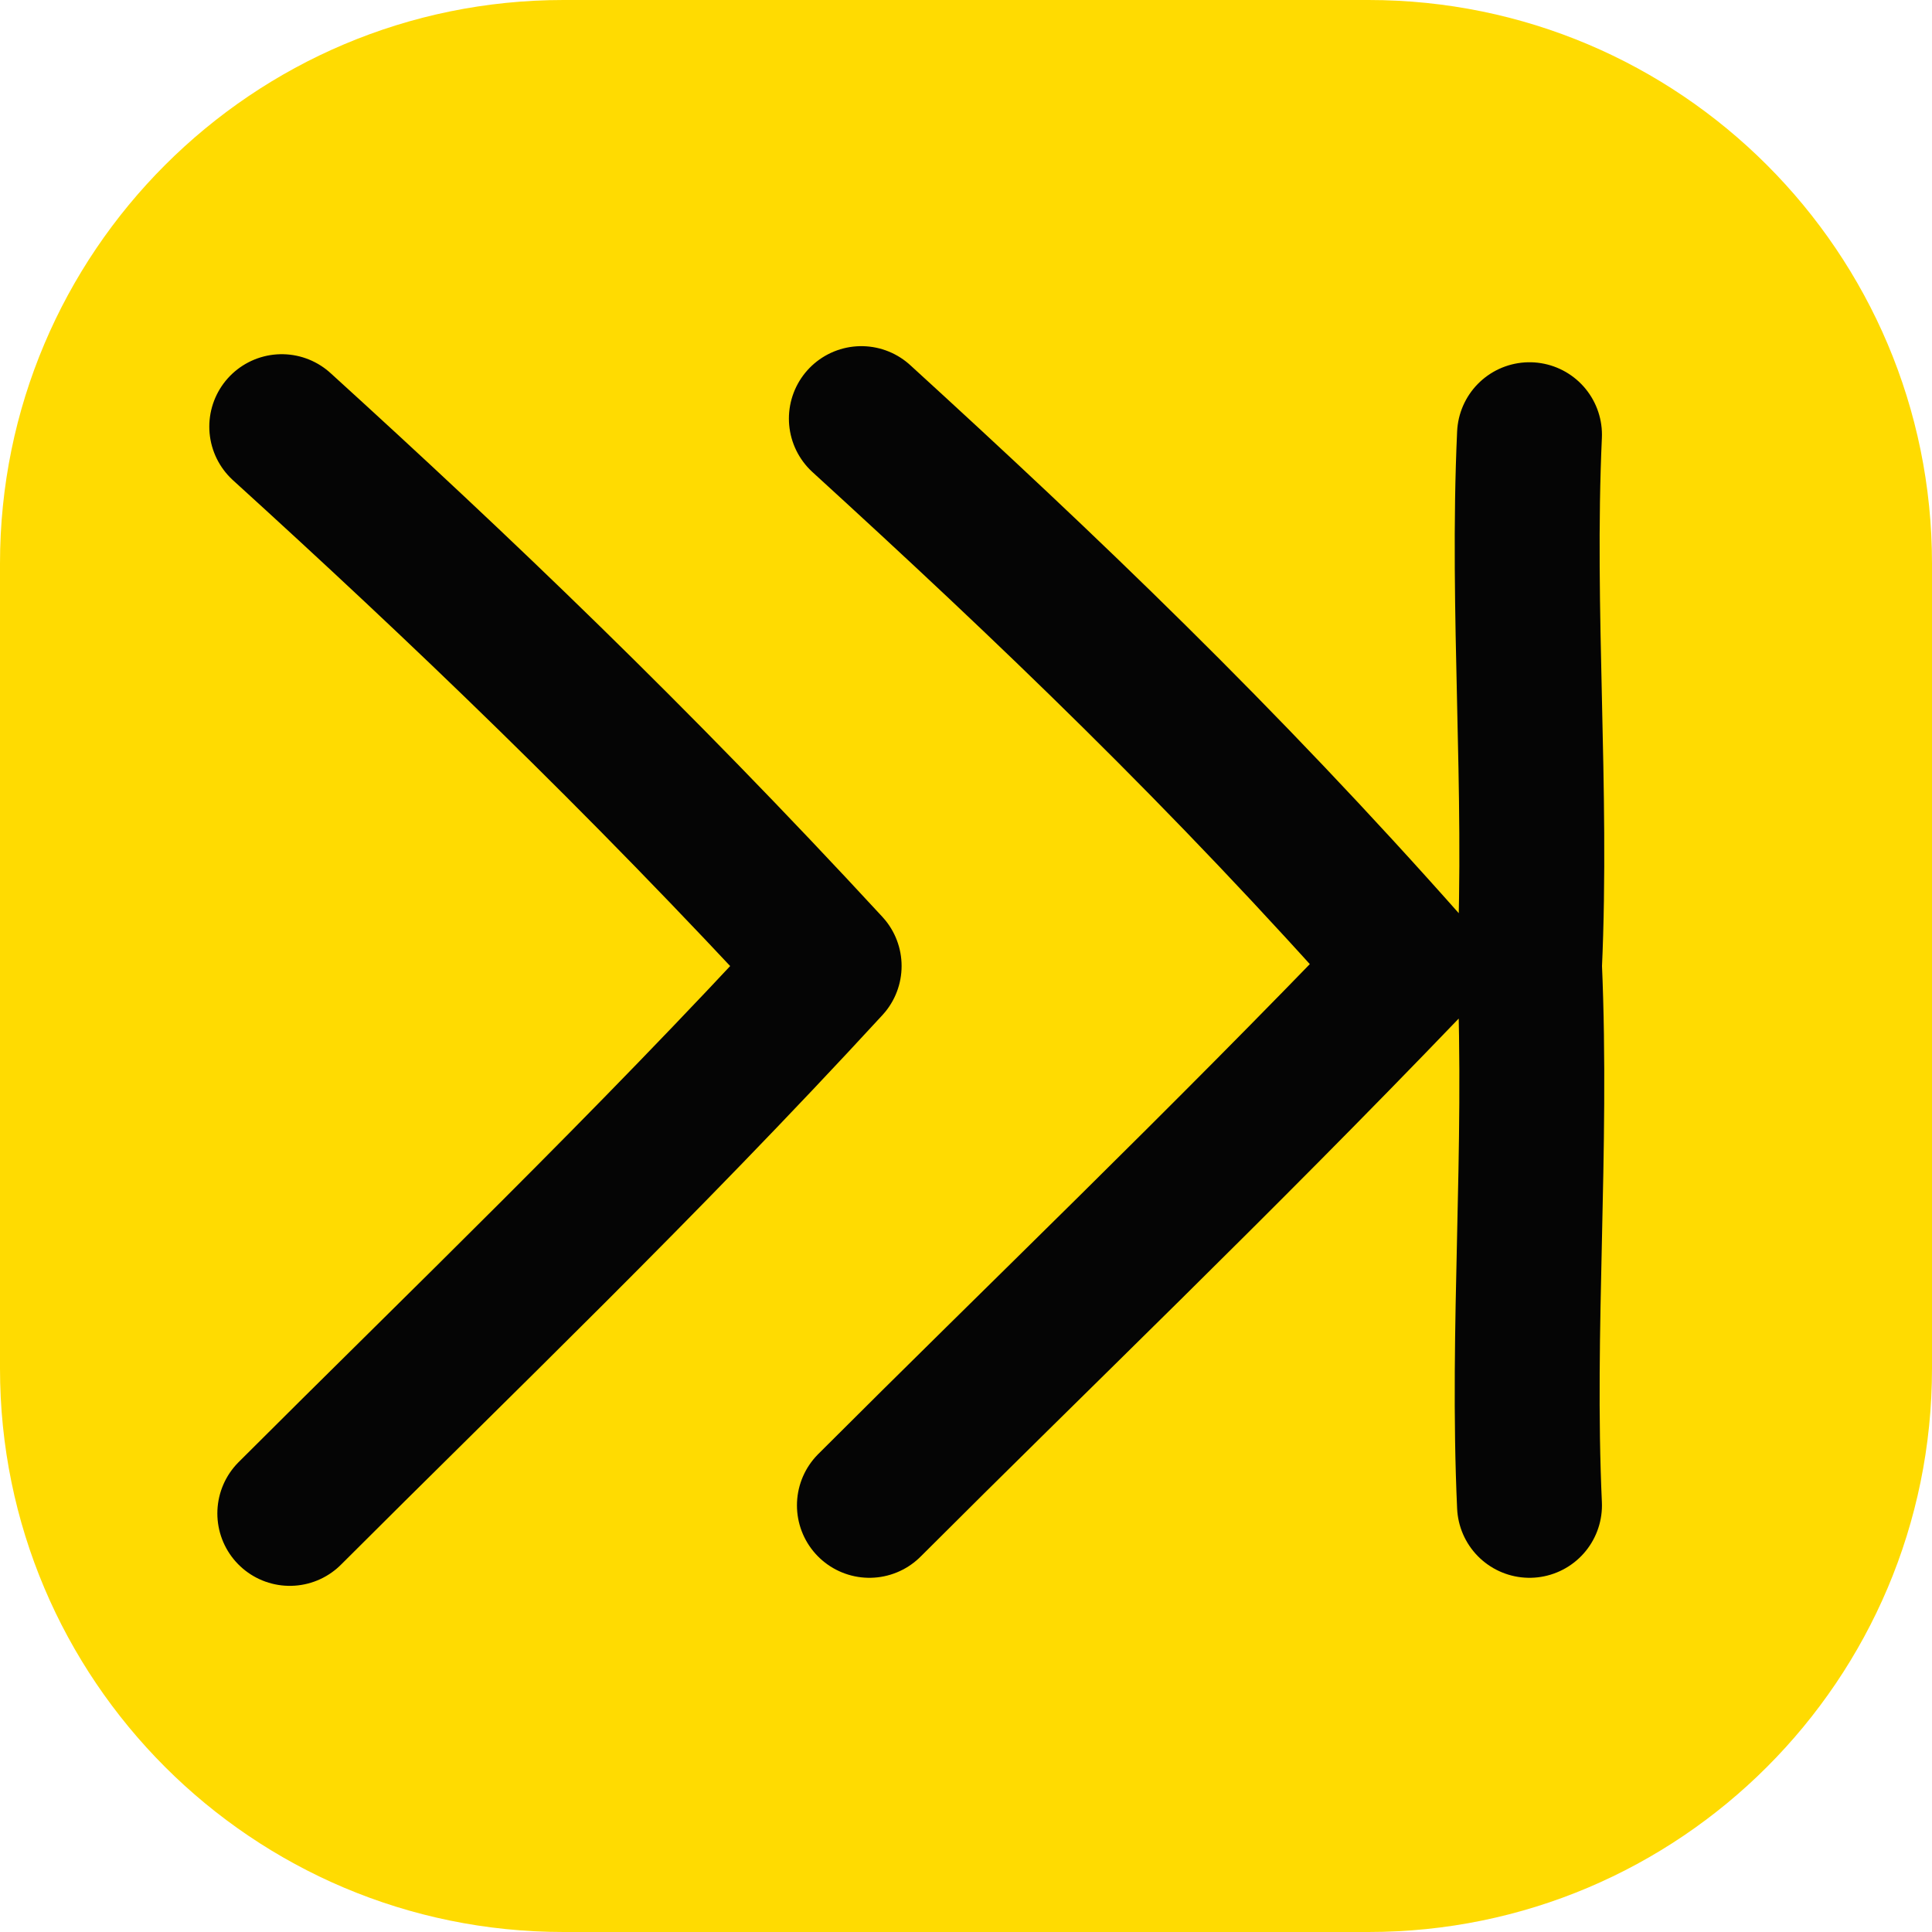
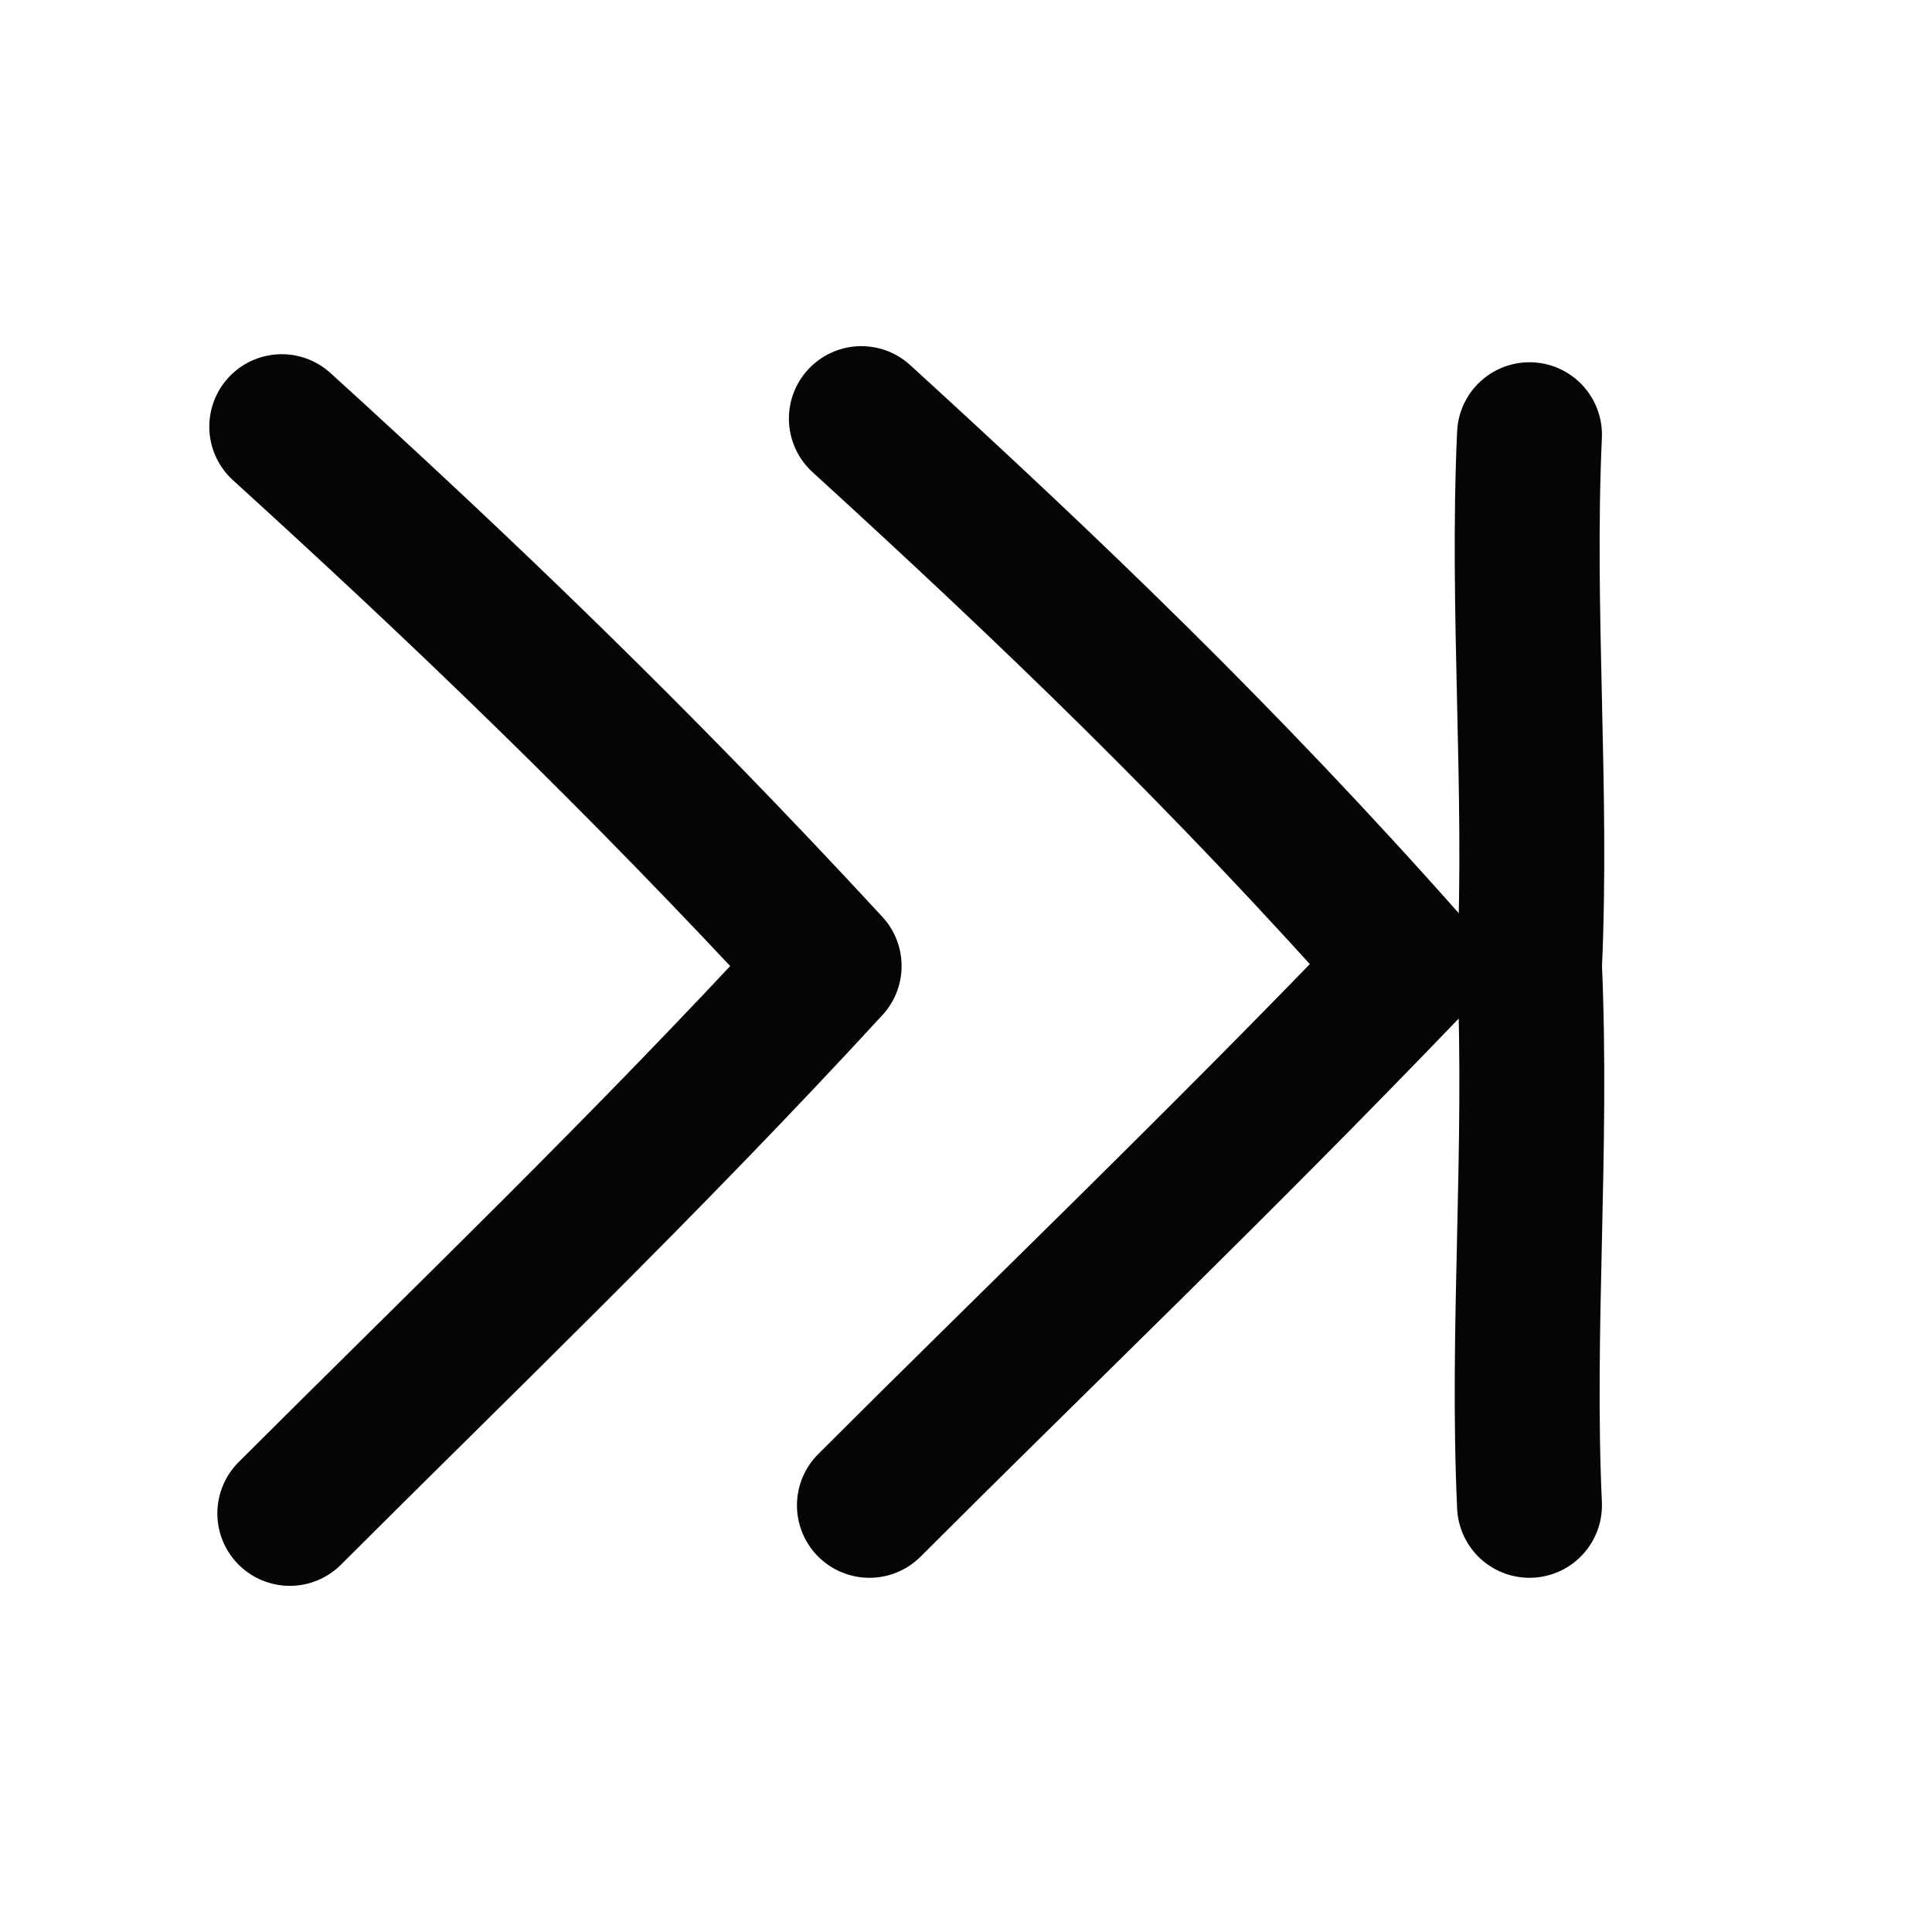
<svg xmlns="http://www.w3.org/2000/svg" viewBox="0 0 24 24" fill="none">
-   <rect width="24" height="24" rx="7" fill="#ffdb01" />
  <path d="M3.5 5.3c2.2 2 4.4 4.1 6.8 6.7-2.3 2.5-4.6 4.7-6.7 6.8M10.7 5.2c2.3 2.1 4.5 4.2 6.8 6.8-2.4 2.5-4.6 4.6-6.7 6.7M19 5.4c-.1 2.2.1 4.4 0 6.6.1 2.3-.1 4.5 0 6.7" stroke="#050505" stroke-width="1.8" stroke-linecap="round" stroke-linejoin="round" />
</svg>
